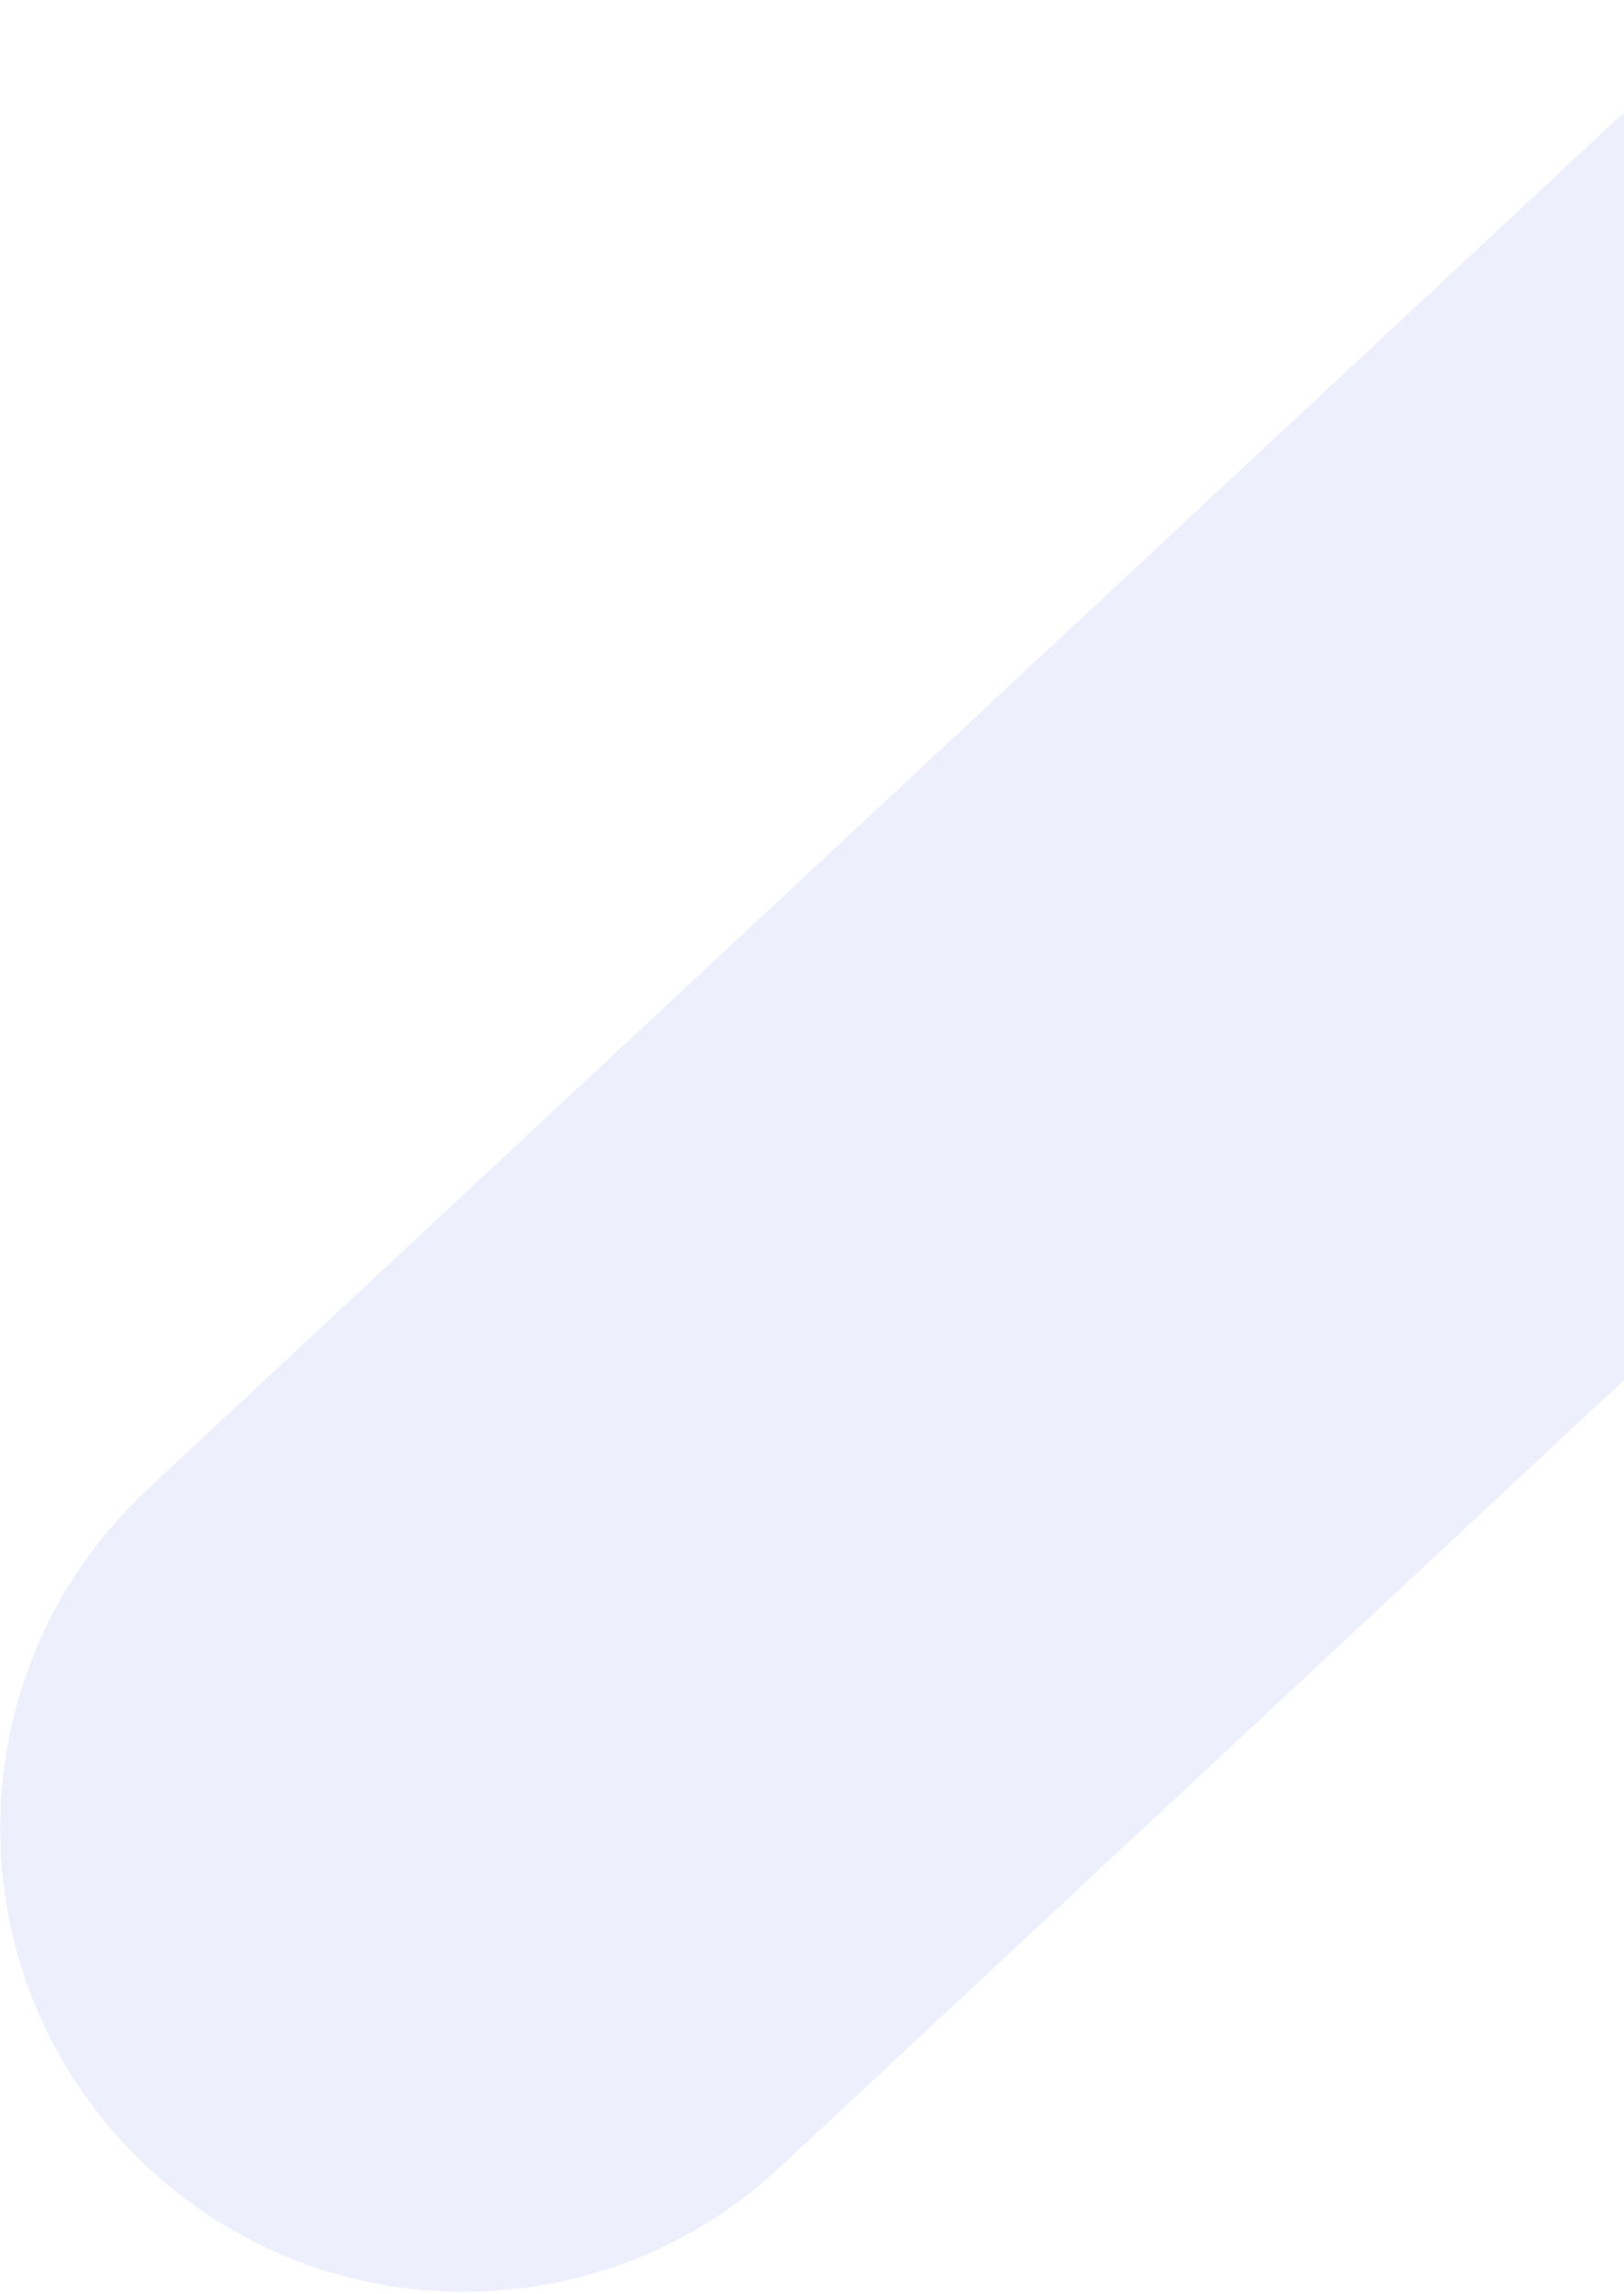
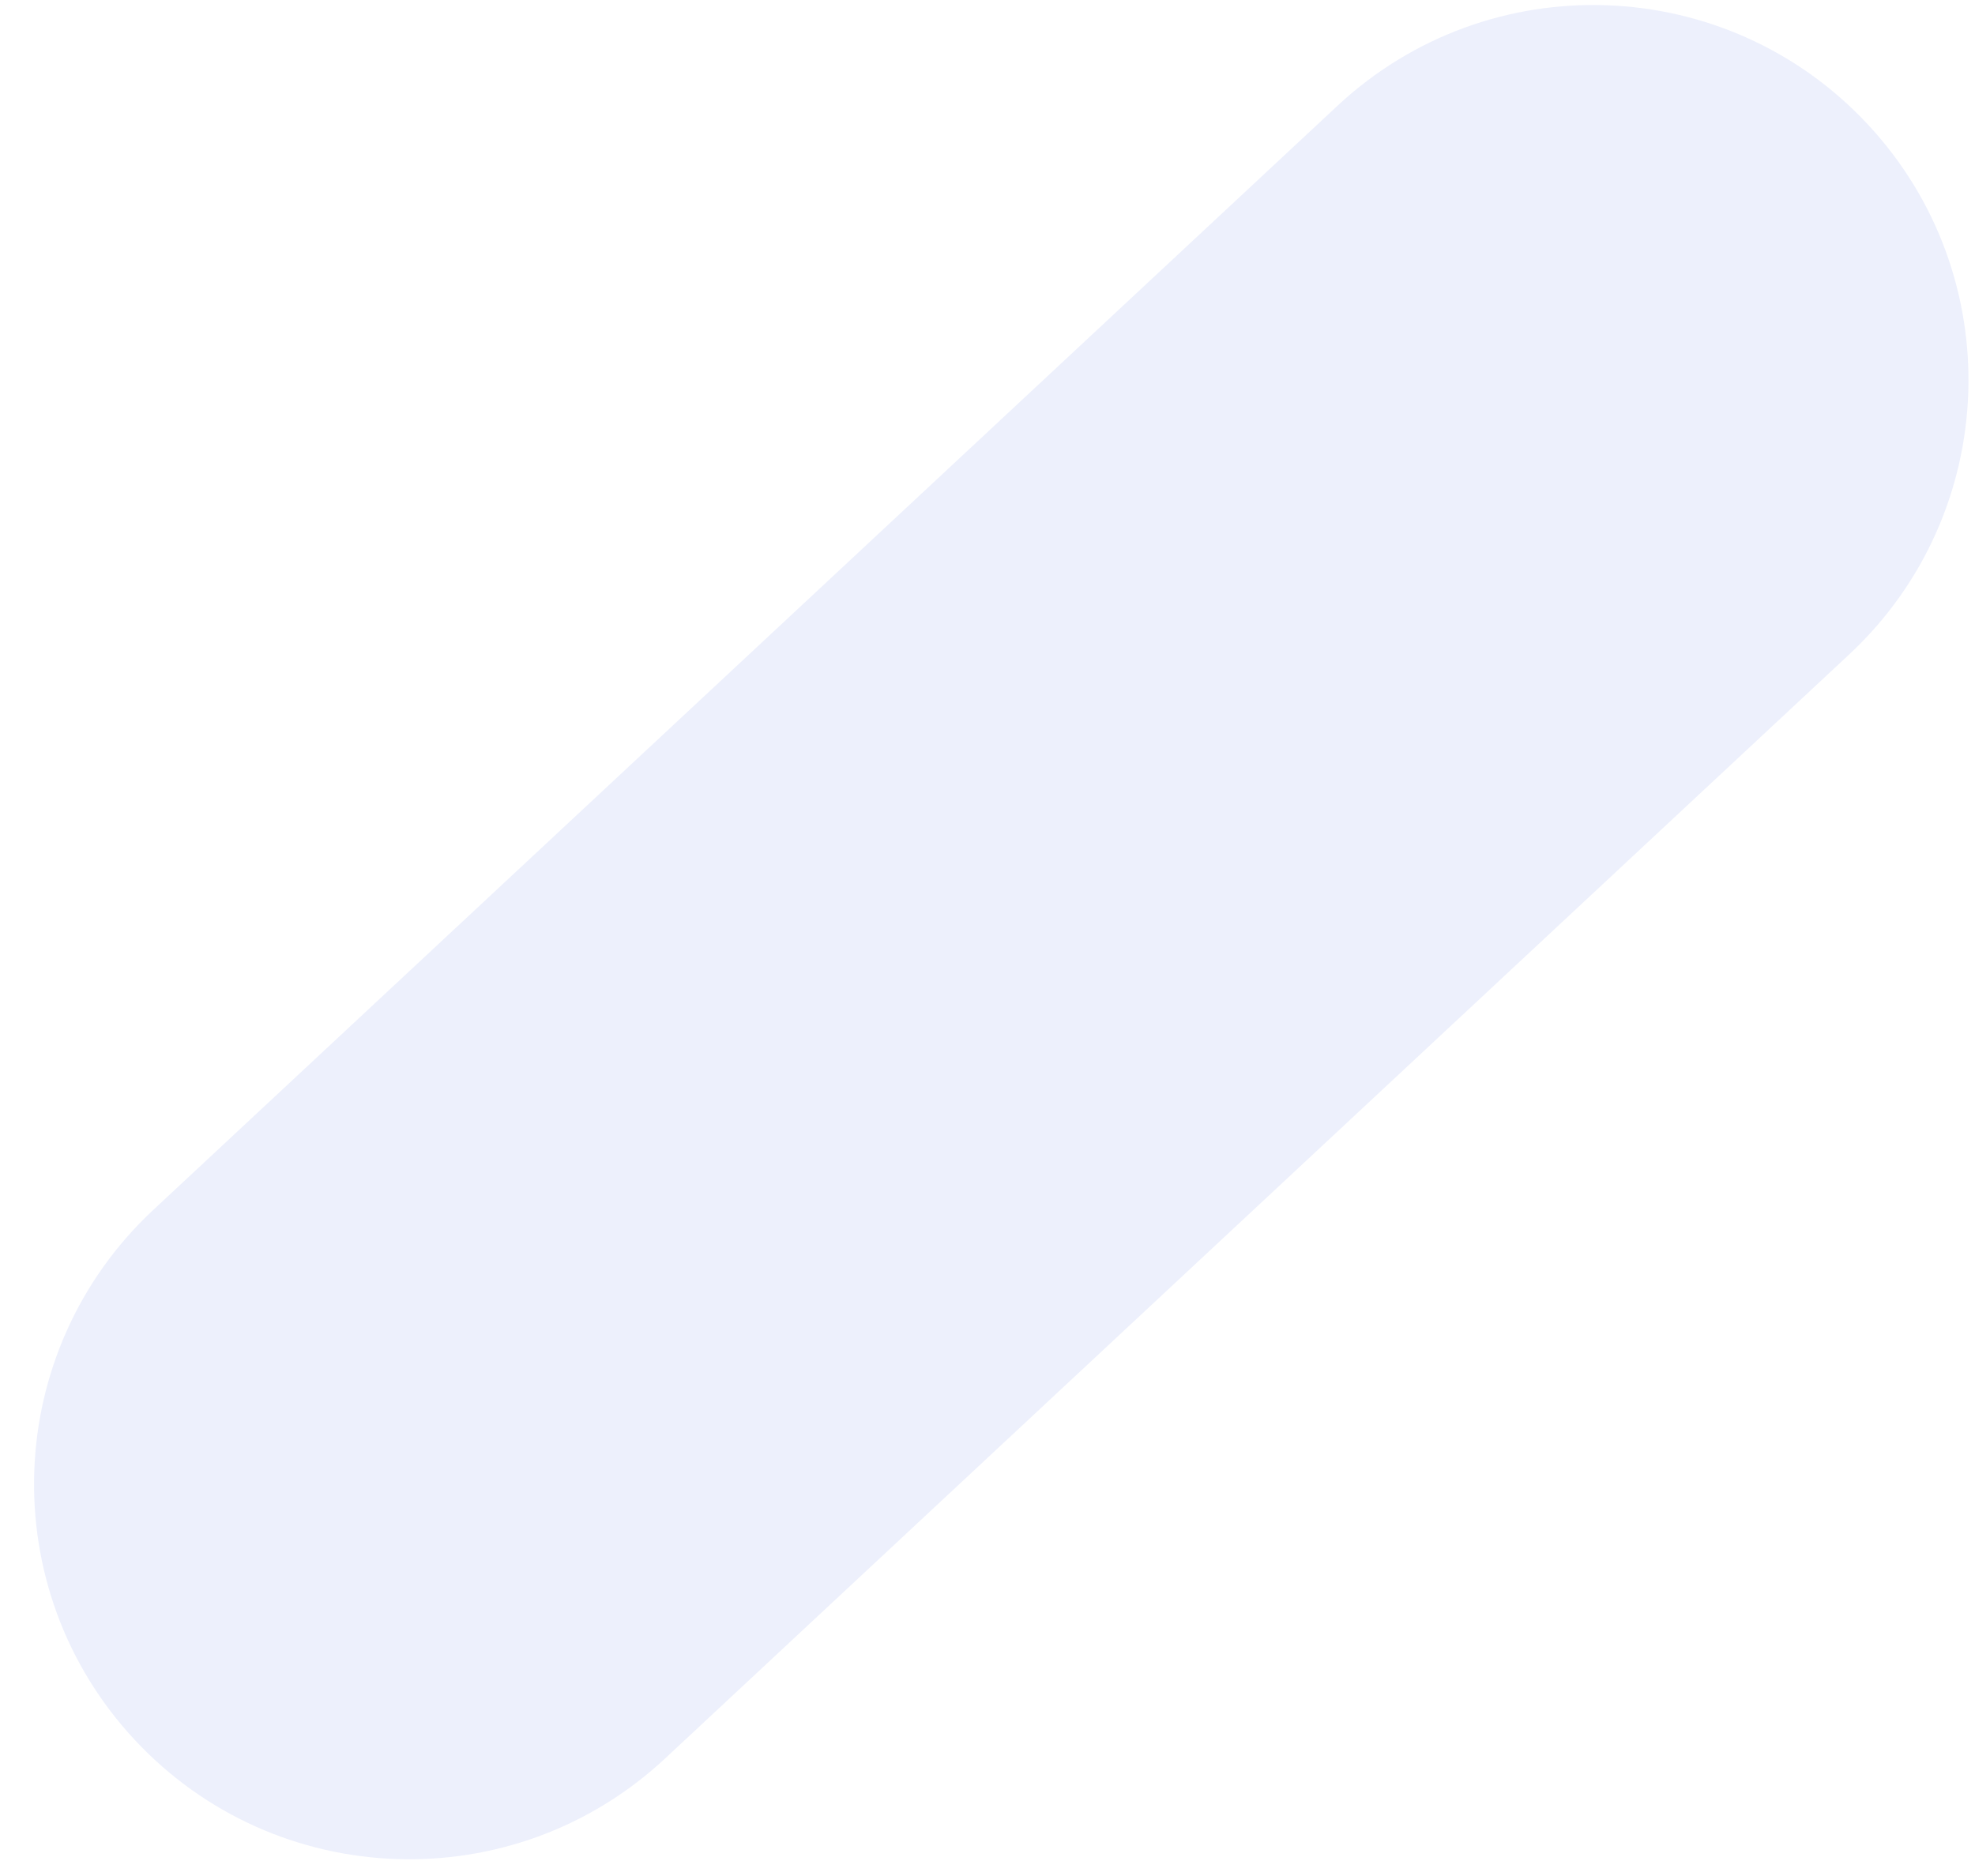
- <svg xmlns="http://www.w3.org/2000/svg" width="543" height="767" viewBox="0 0 543 767" fill="none">
-   <rect x="-64" y="603.633" width="978.945" height="310" rx="155" transform="rotate(-43 -64 603.633)" fill="#EDF0FC" />
+ <svg xmlns="http://www.w3.org/2000/svg" width="816" height="775" viewBox="0 0 816 775" fill="none">
+   <mask id="mask0_9069_11047" style="mask-type:alpha" maskUnits="userSpaceOnUse" x="0" y="0" width="816" height="775">
+     <rect width="816" height="775" fill="#D9D9D9" />
+   </mask>
+   <g mask="url(#mask0_9069_11047)">
+     <rect x="-50" y="605.639" width="978.945" height="310" rx="155" transform="rotate(-43 -50 605.639)" fill="#EDF0FC" />
+   </g>
</svg>
